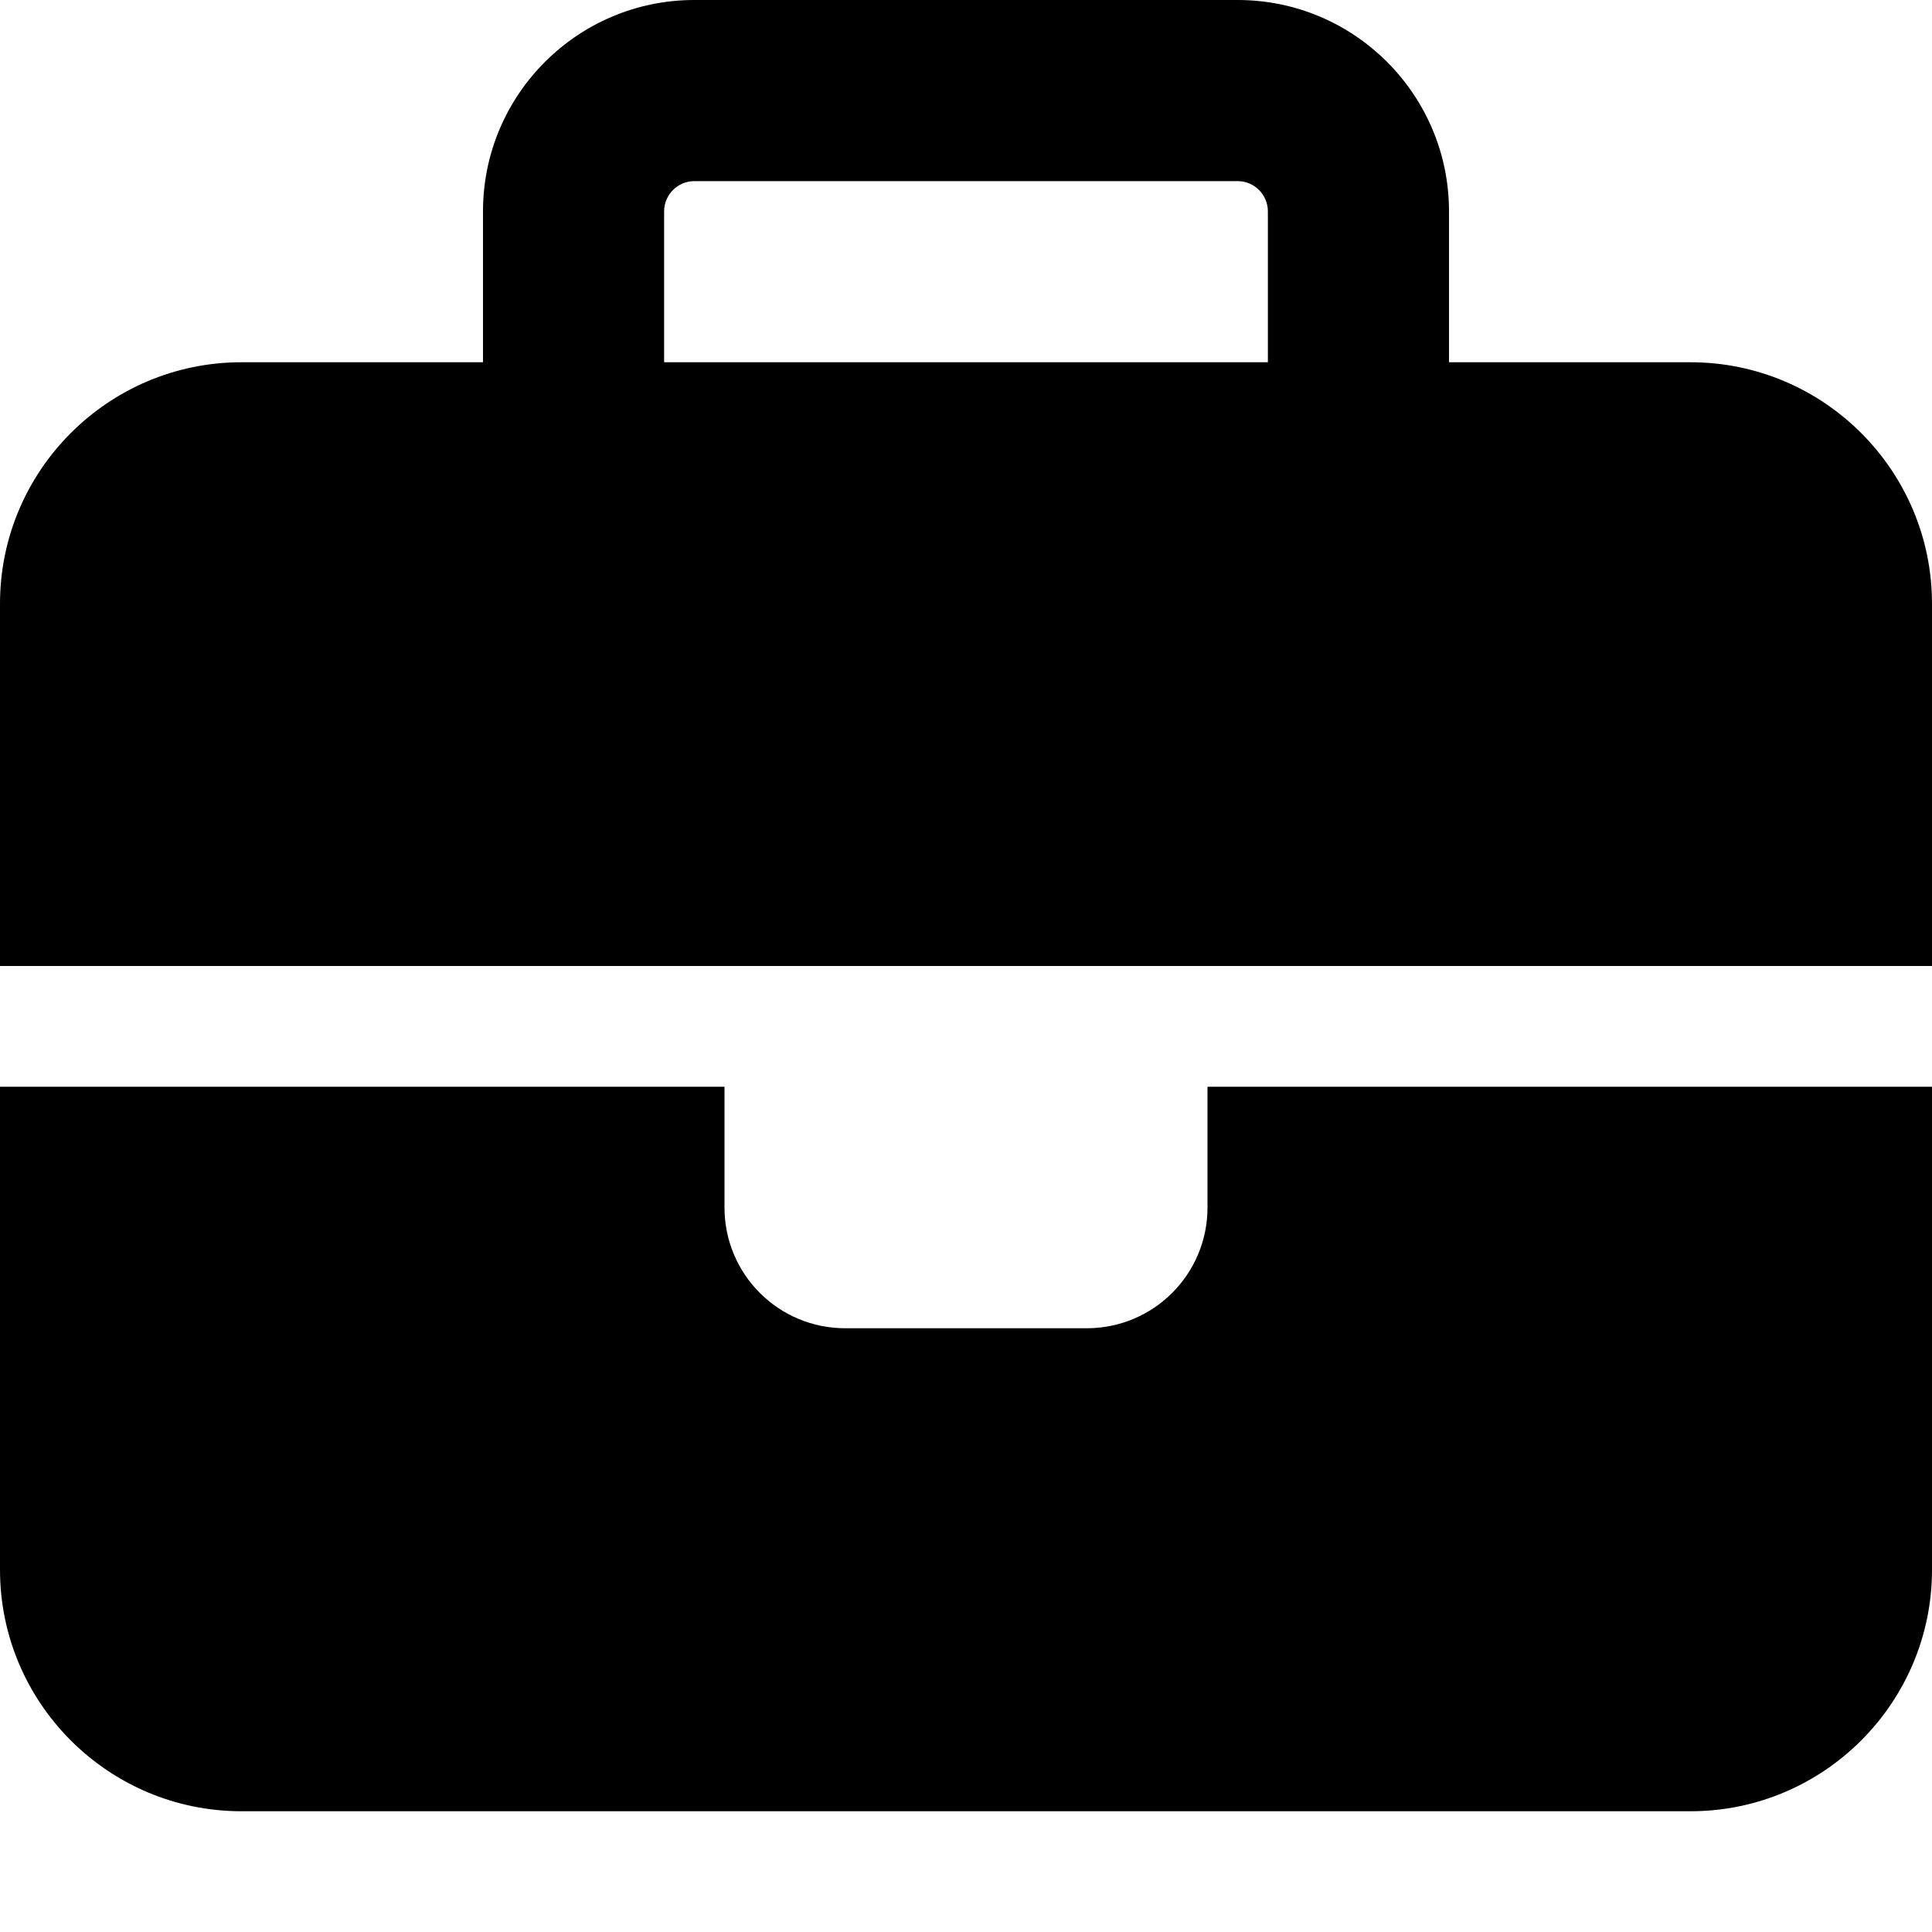
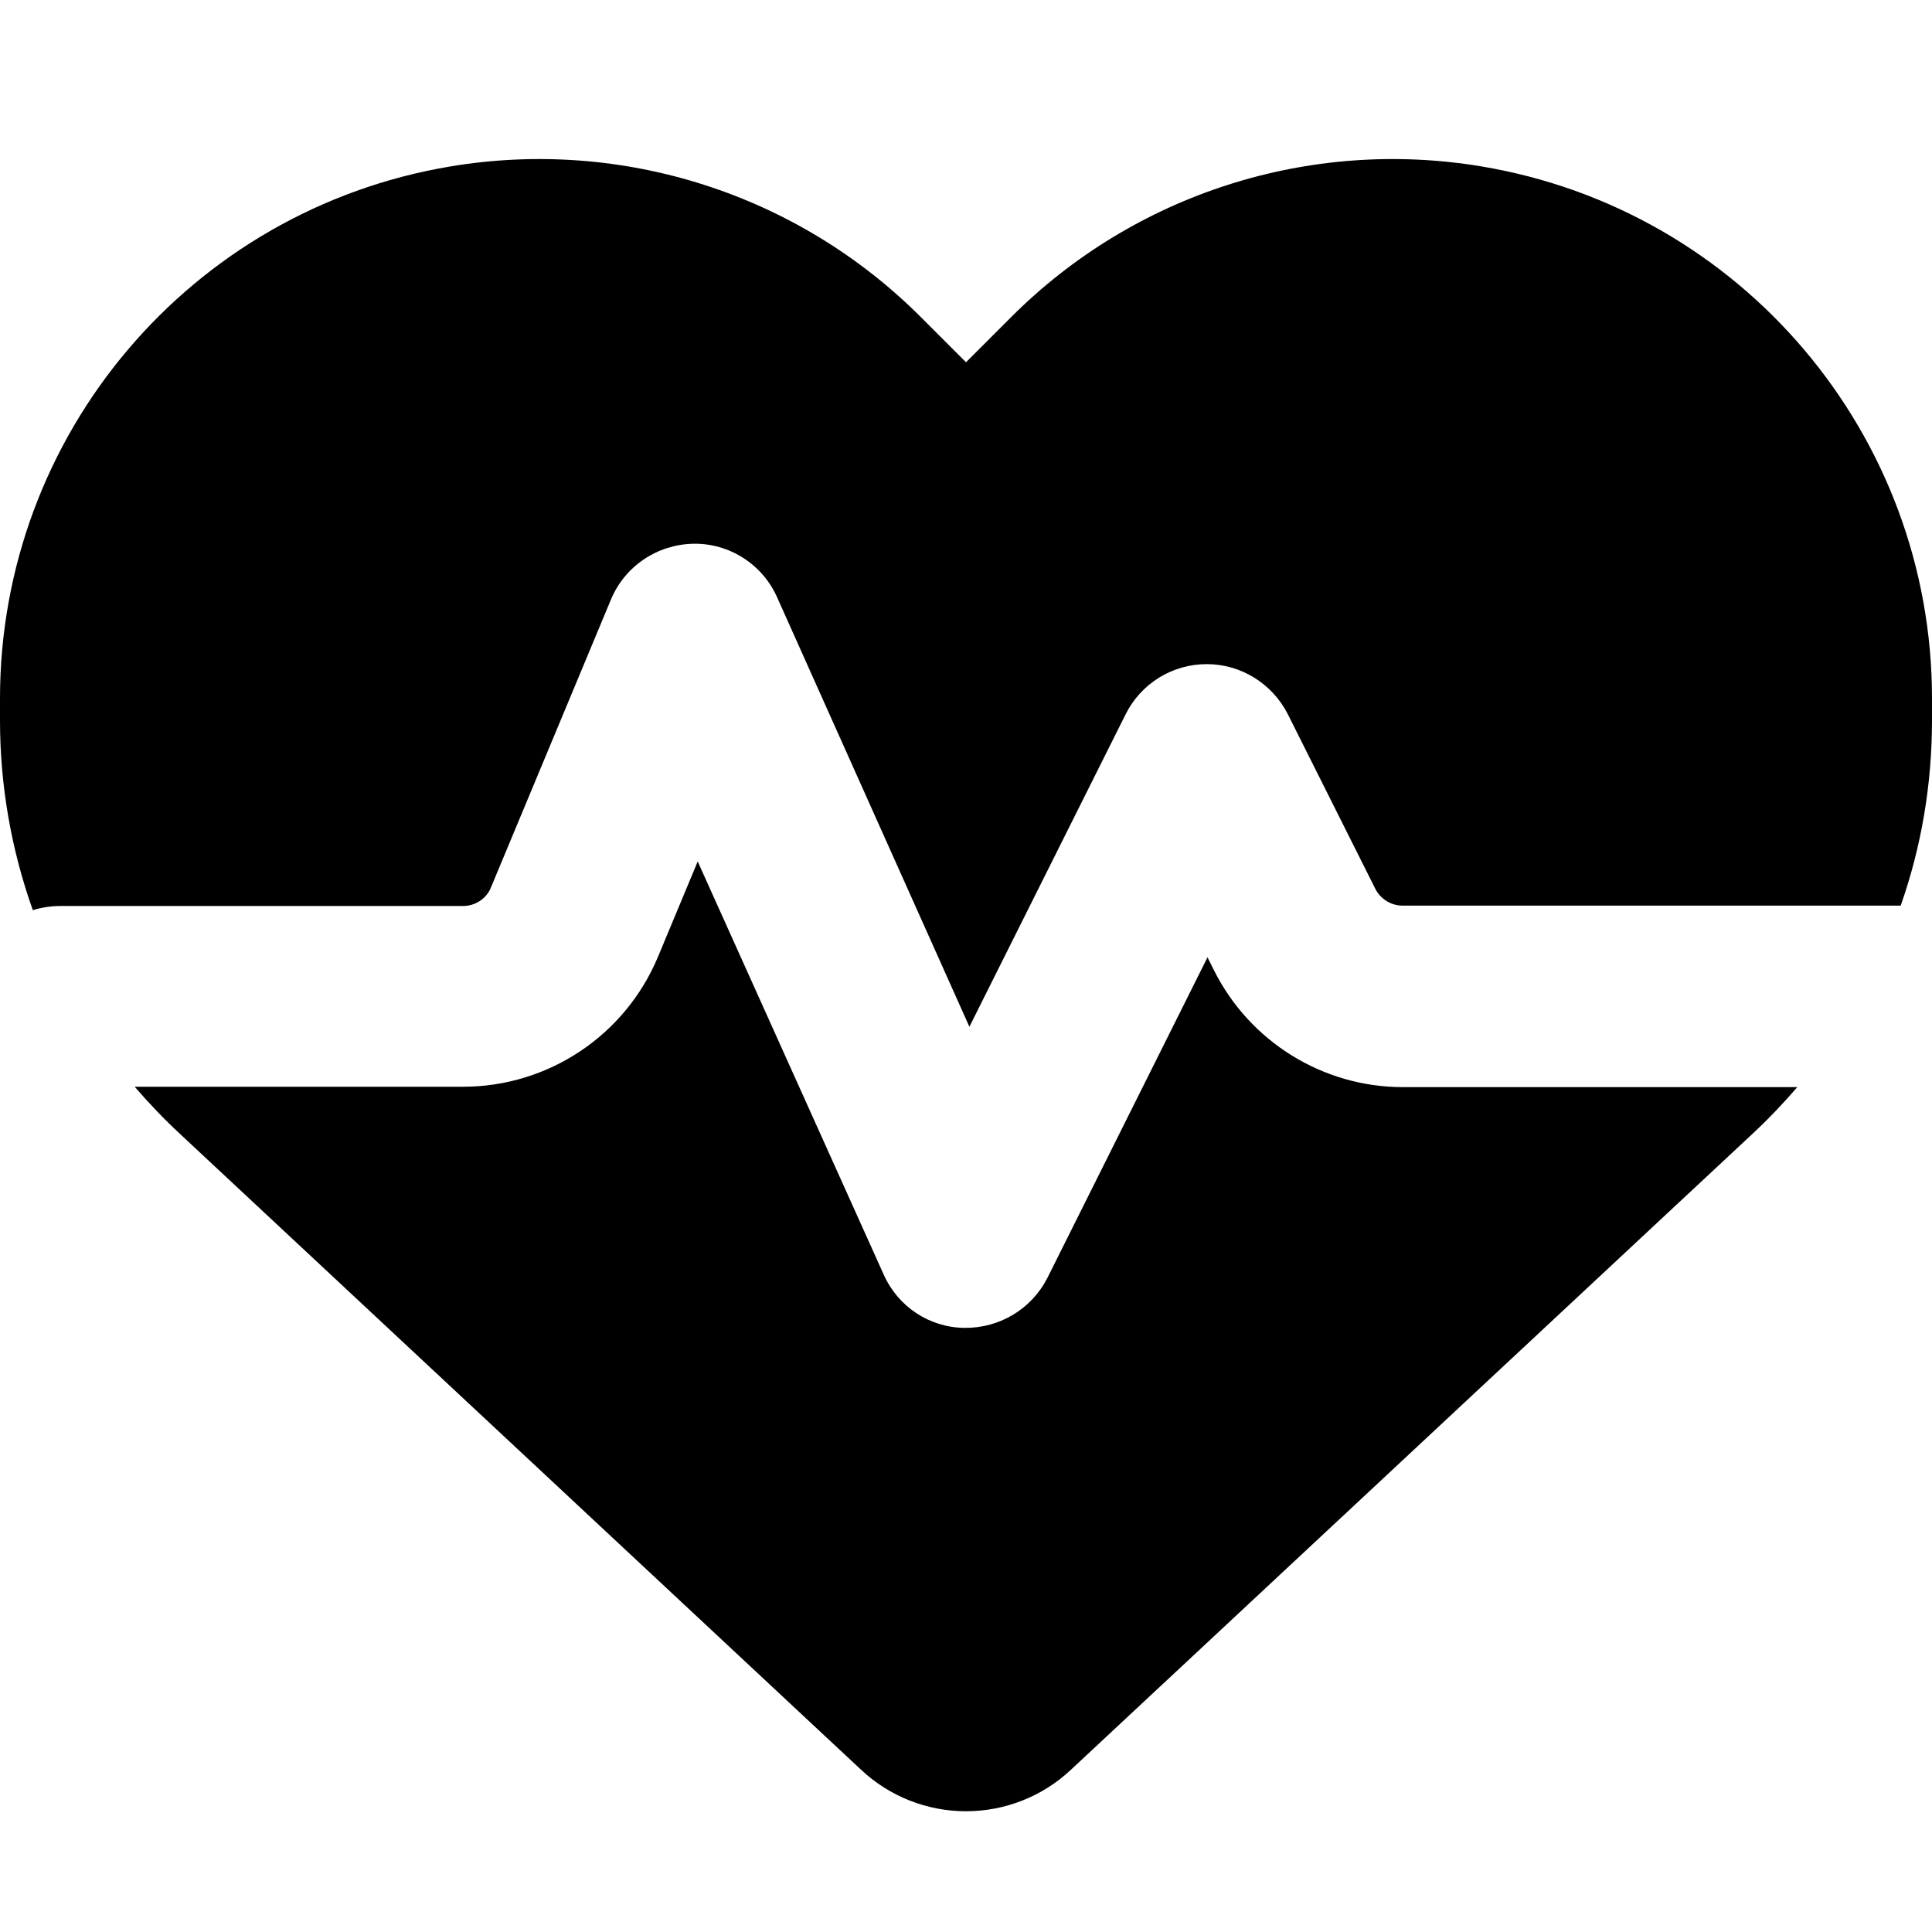
- <svg xmlns="http://www.w3.org/2000/svg" height="1em" viewBox="0 0 512 512">
-   <path d="M184 48H328c4.4 0 8 3.6 8 8V96H176V56c0-4.4 3.6-8 8-8zm-56 8V96H64C28.7 96 0 124.7 0 160v96H192 320 512V160c0-35.3-28.7-64-64-64H384V56c0-30.9-25.1-56-56-56H184c-30.9 0-56 25.1-56 56zM512 288H320v32c0 17.7-14.3 32-32 32H224c-17.7 0-32-14.3-32-32V288H0V416c0 35.3 28.7 64 64 64H448c35.3 0 64-28.7 64-64V288z" />
+ <svg xmlns="http://www.w3.org/2000/svg" viewBox="0 0 512 512">
+   <path d="M228.3 469.1L47.6 300.4c-4.2-3.9-8.2-8.1-11.9-12.4h87c22.6 0 43-13.6 51.7-34.5l10.5-25.2 49.3 109.5c3.8 8.5 12.1 14 21.4 14.1s17.8-5 22-13.3L320 253.7l1.7 3.4c9.5 19 28.9 31 50.1 31H476.3c-3.7 4.3-7.7 8.5-11.9 12.4L283.7 469.1c-7.5 7-17.4 10.9-27.7 10.9s-20.2-3.9-27.7-10.9zM503.7 240h-132c-3 0-5.8-1.7-7.2-4.4l-23.2-46.3c-4.1-8.1-12.4-13.3-21.5-13.3s-17.4 5.1-21.5 13.3l-41.4 82.8L205.9 158.2c-3.9-8.7-12.7-14.3-22.2-14.1s-18.1 5.9-21.8 14.8l-31.8 76.3c-1.2 3-4.2 4.9-7.4 4.9H16c-2.6 0-5 .4-7.3 1.1C3 225.2 0 208.2 0 190.9v-5.8c0-69.9 50.5-129.5 119.4-141C165 36.5 211.4 51.4 244 84l12 12 12-12c32.6-32.6 79-47.5 124.6-39.9C461.5 55.6 512 115.2 512 185.1v5.8c0 16.9-2.8 33.5-8.3 49.1z" />
</svg>
